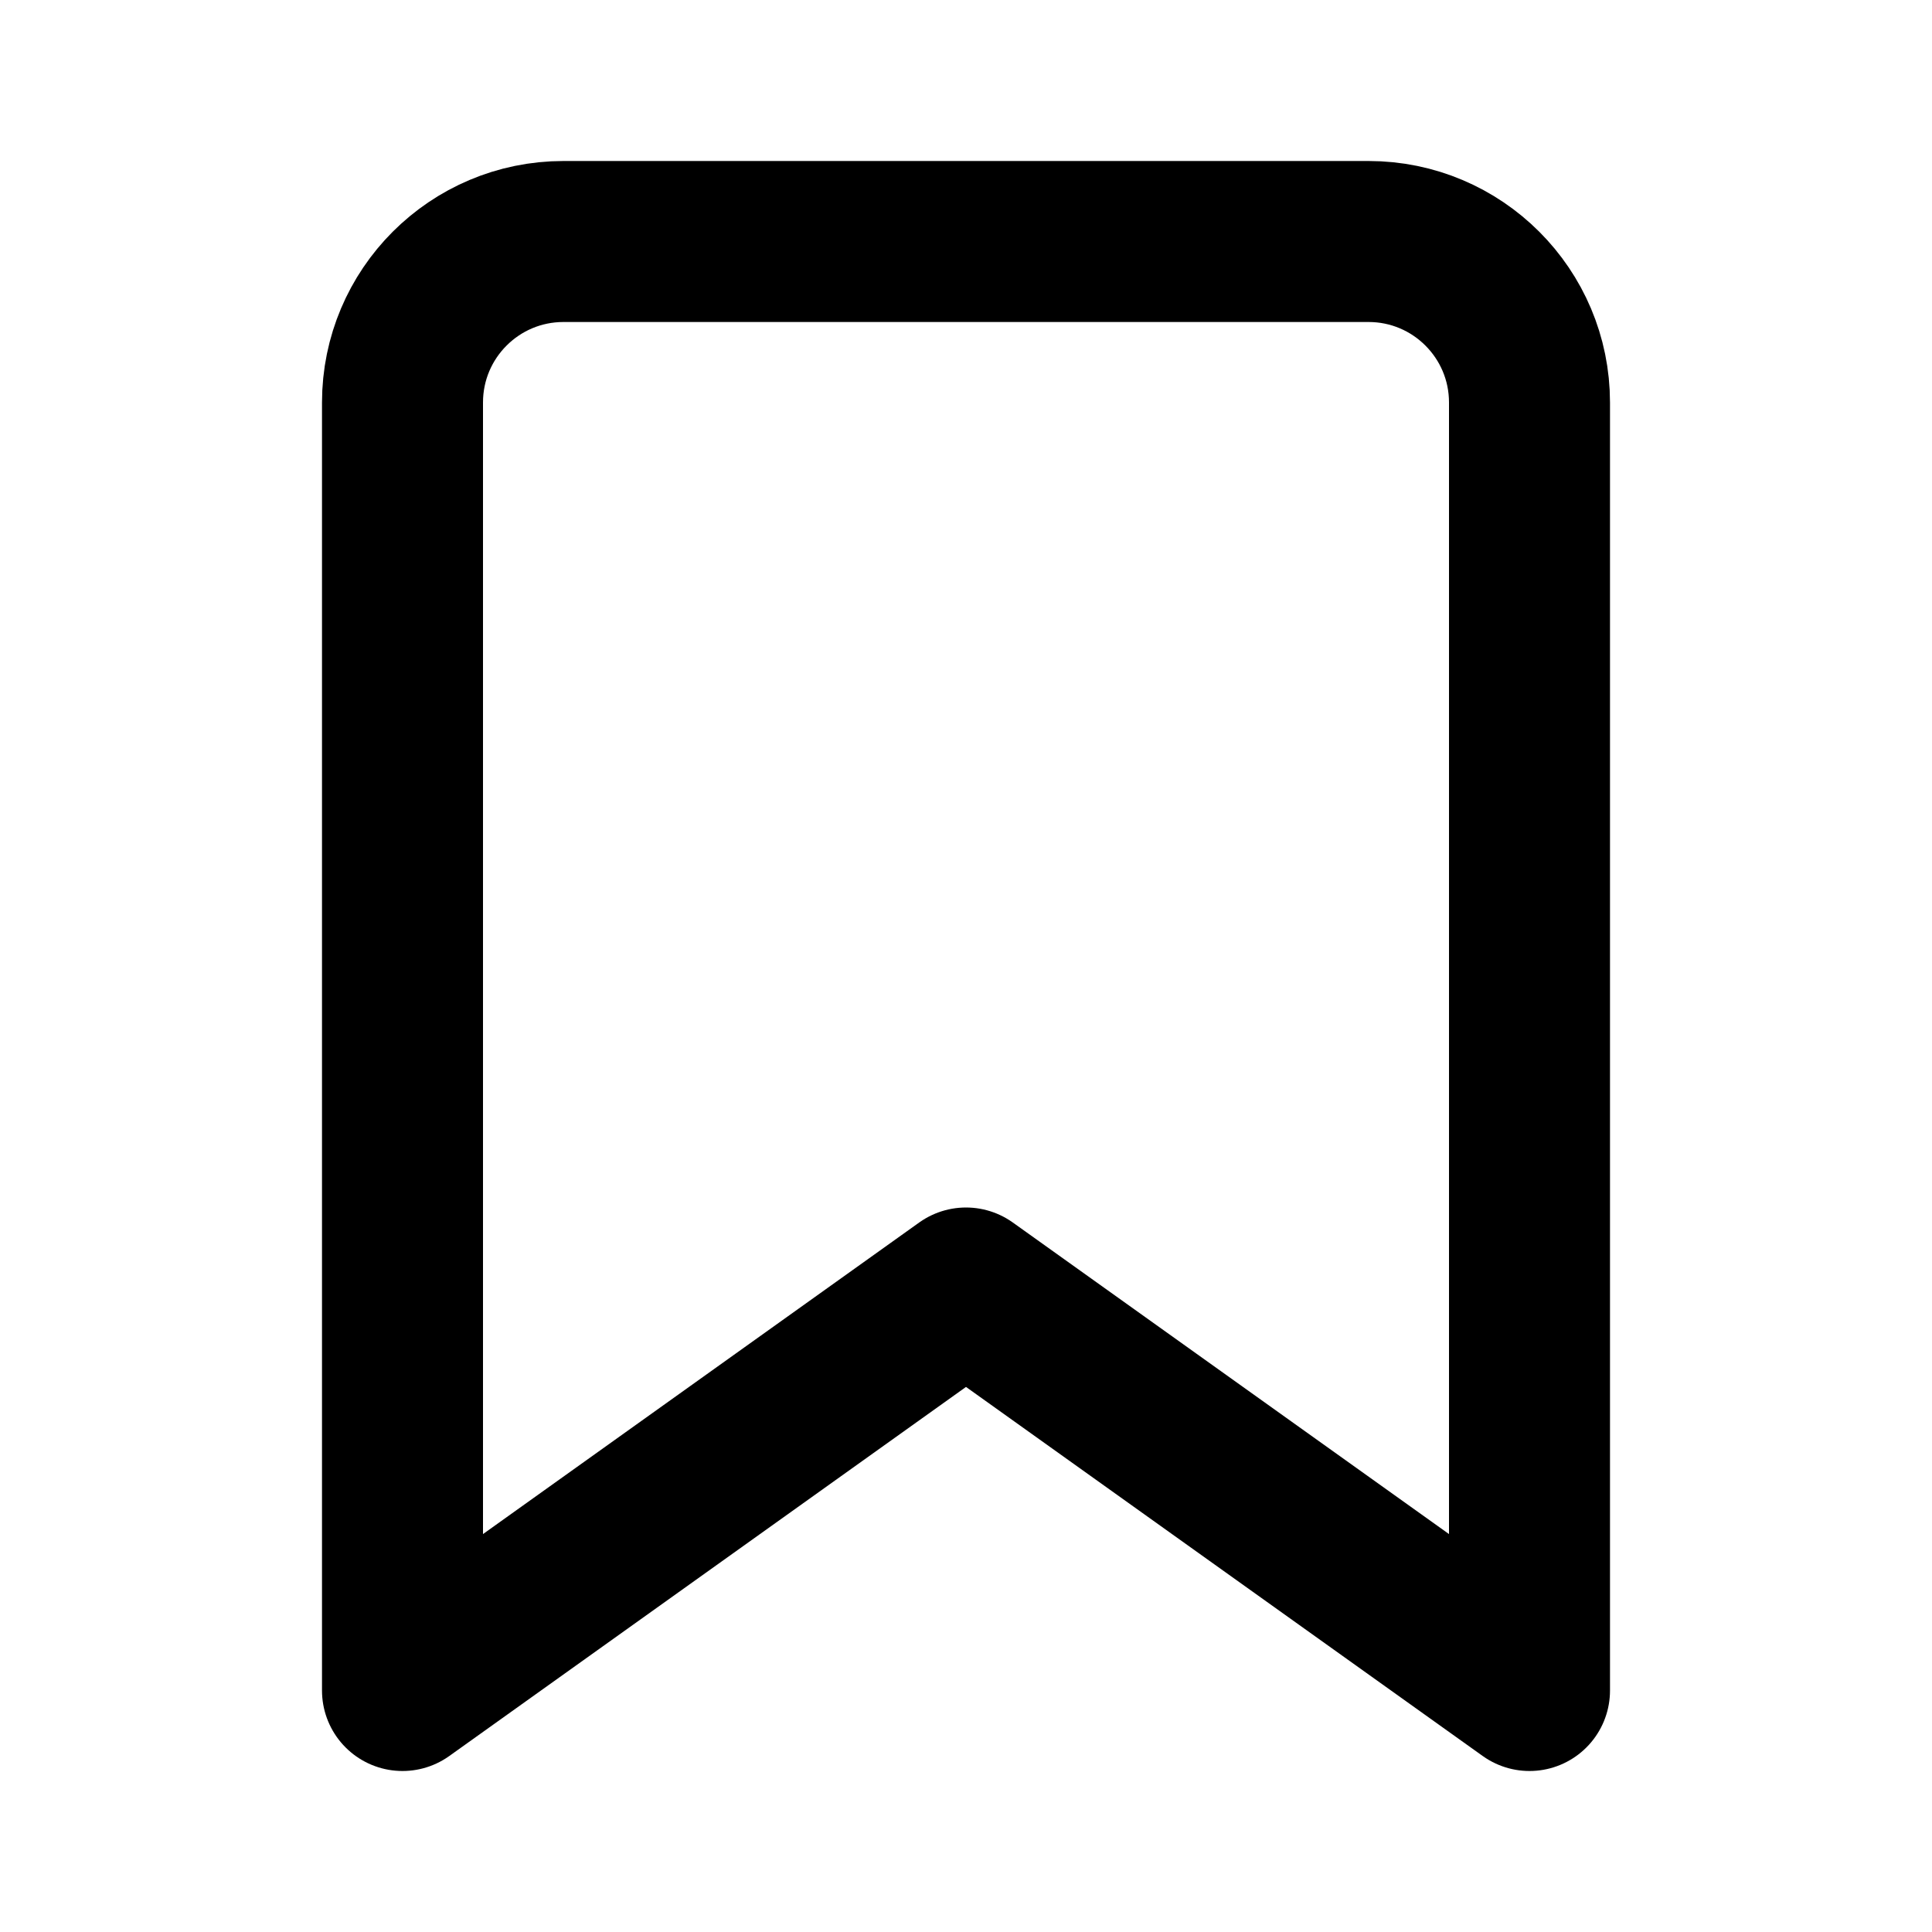
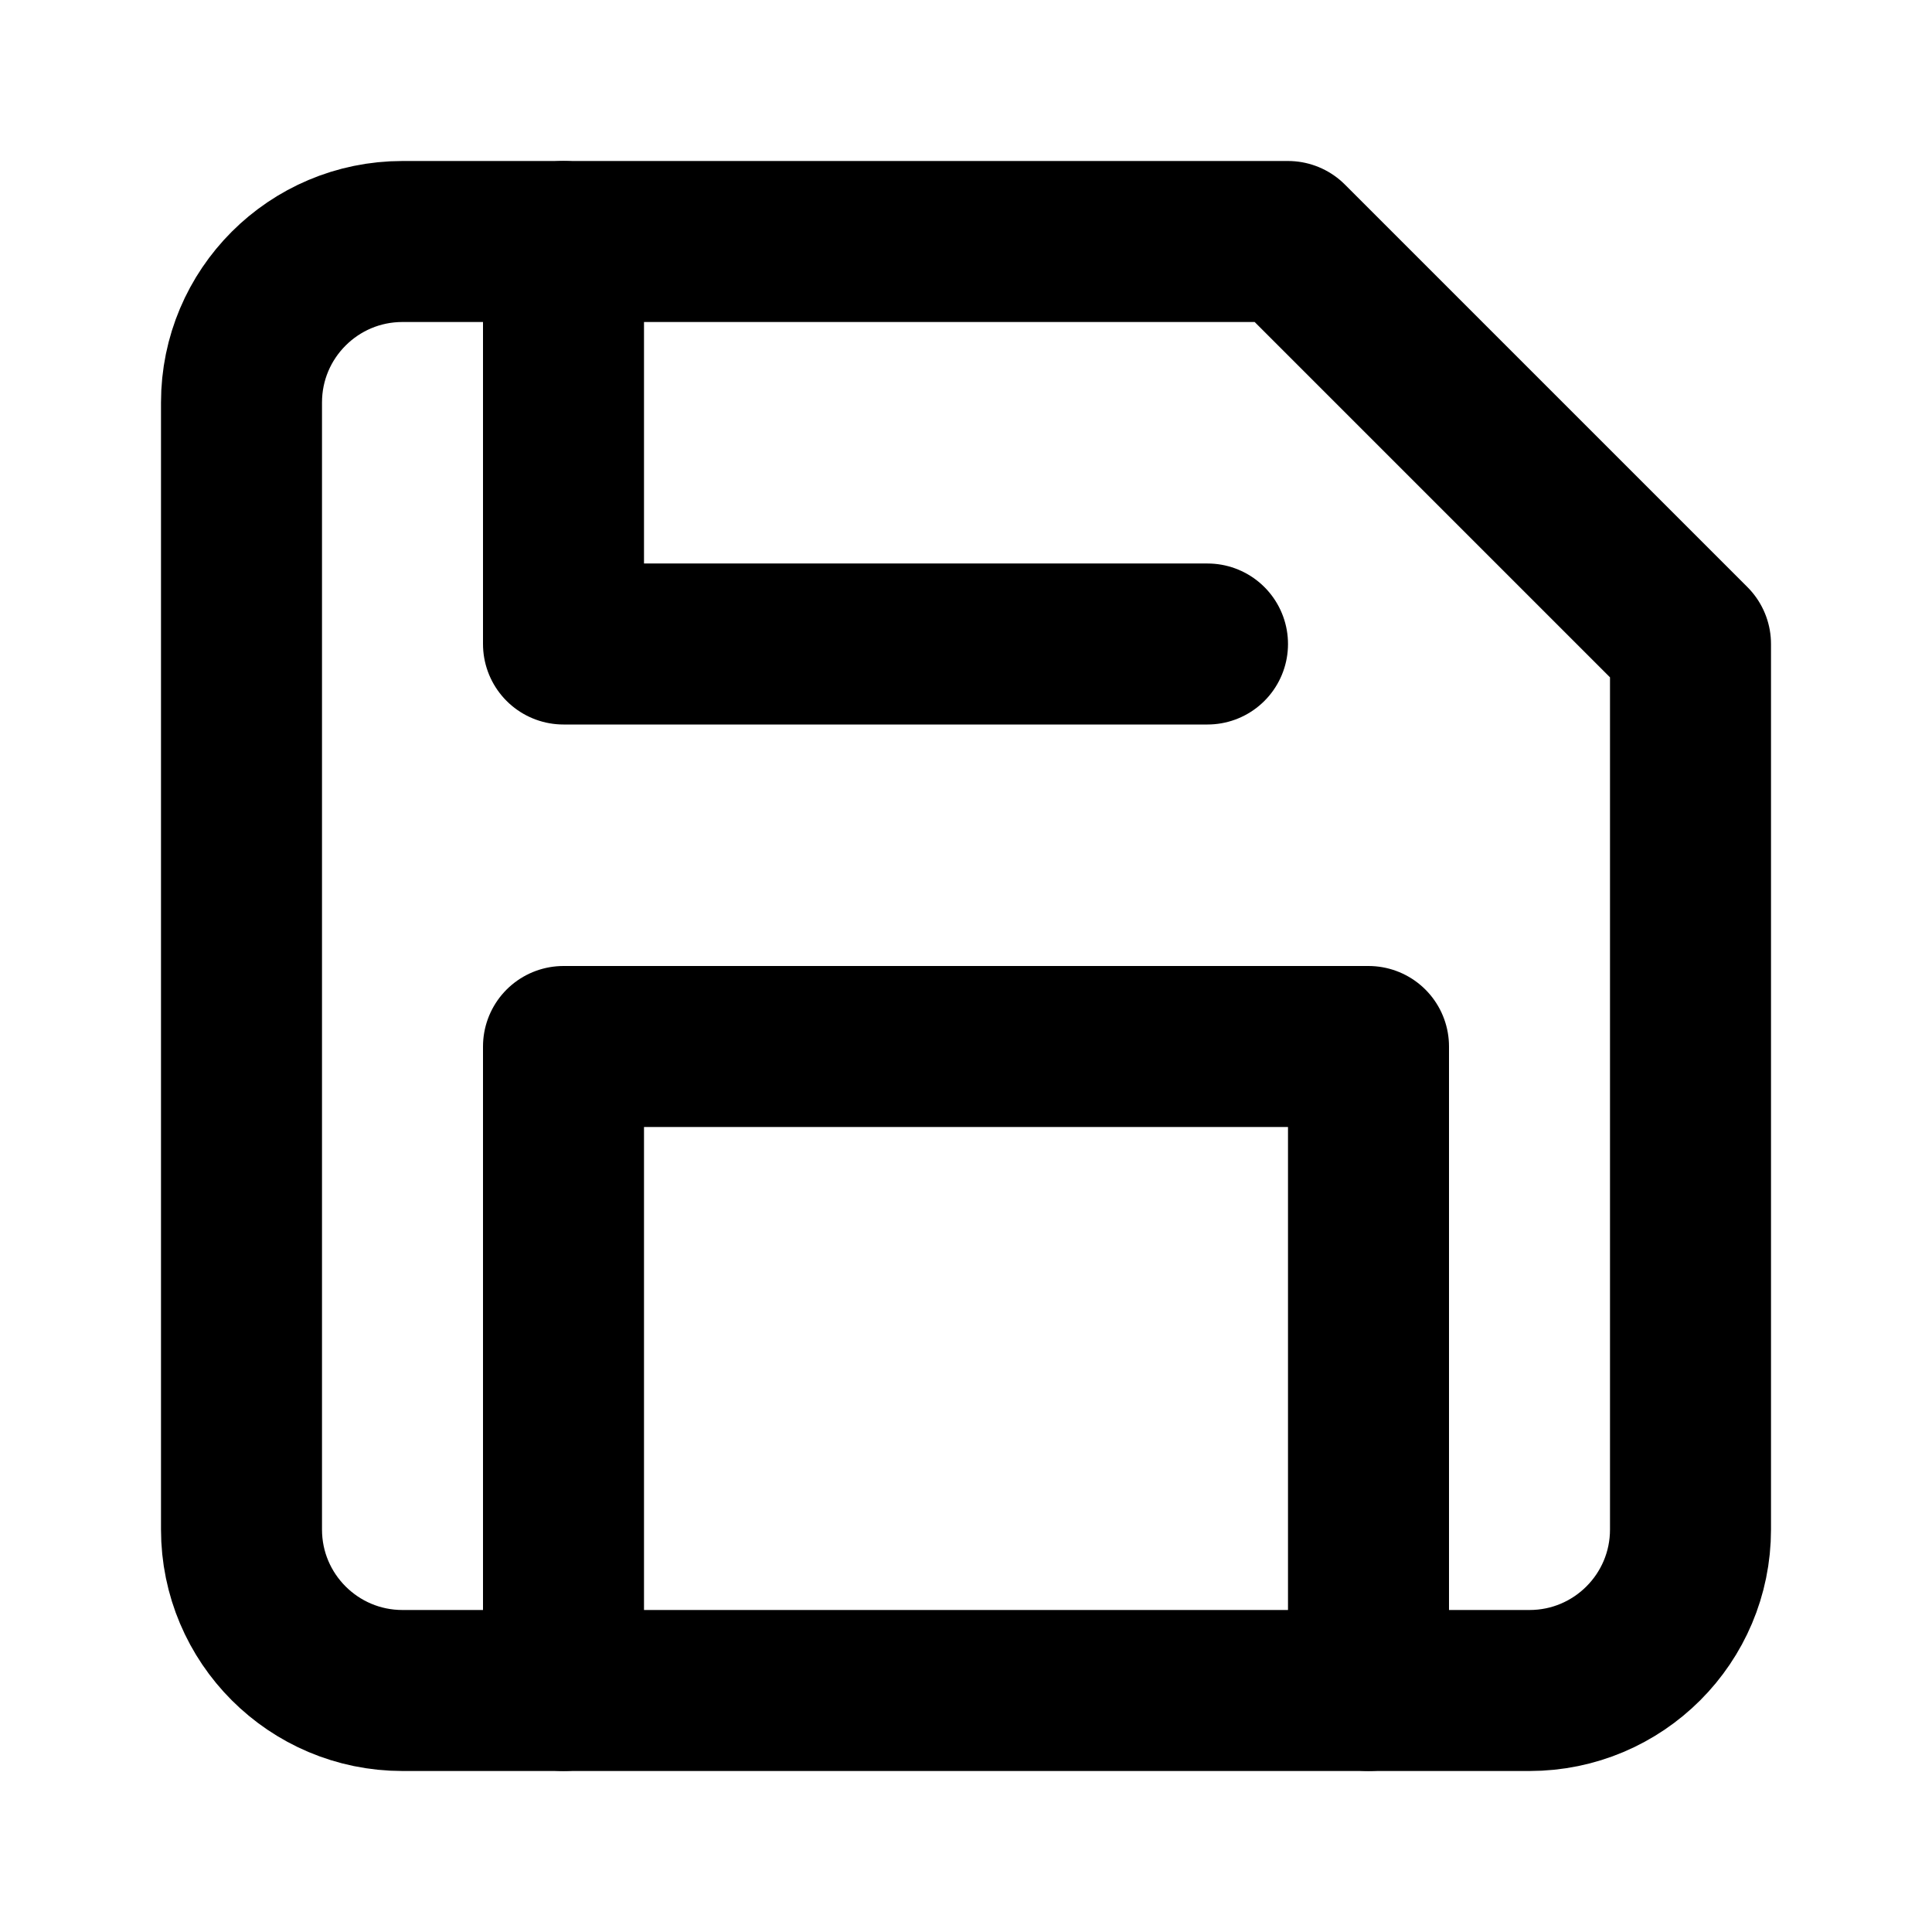
<svg xmlns="http://www.w3.org/2000/svg" width="24" height="24" viewBox="0 0 24 24" fill="none" stroke="currentColor" stroke-width="2" stroke-linecap="round" stroke-linejoin="round">
-   <path d="M19 21l-7-5-7 5V5a2 2 0 0 1 2-2h10a2 2 0 0 1 2 2z" />
+   <path d="M19 21H5a2 2 0 0 1-2-2V5a2 2 0 0 1 2-2h11l5 5v11a2 2 0 0 1-2 2z" />
+   <polyline points="17 21 17 13 7 13 7 21" />
+   <polyline points="7 3 7 8 15 8" />
</svg>
